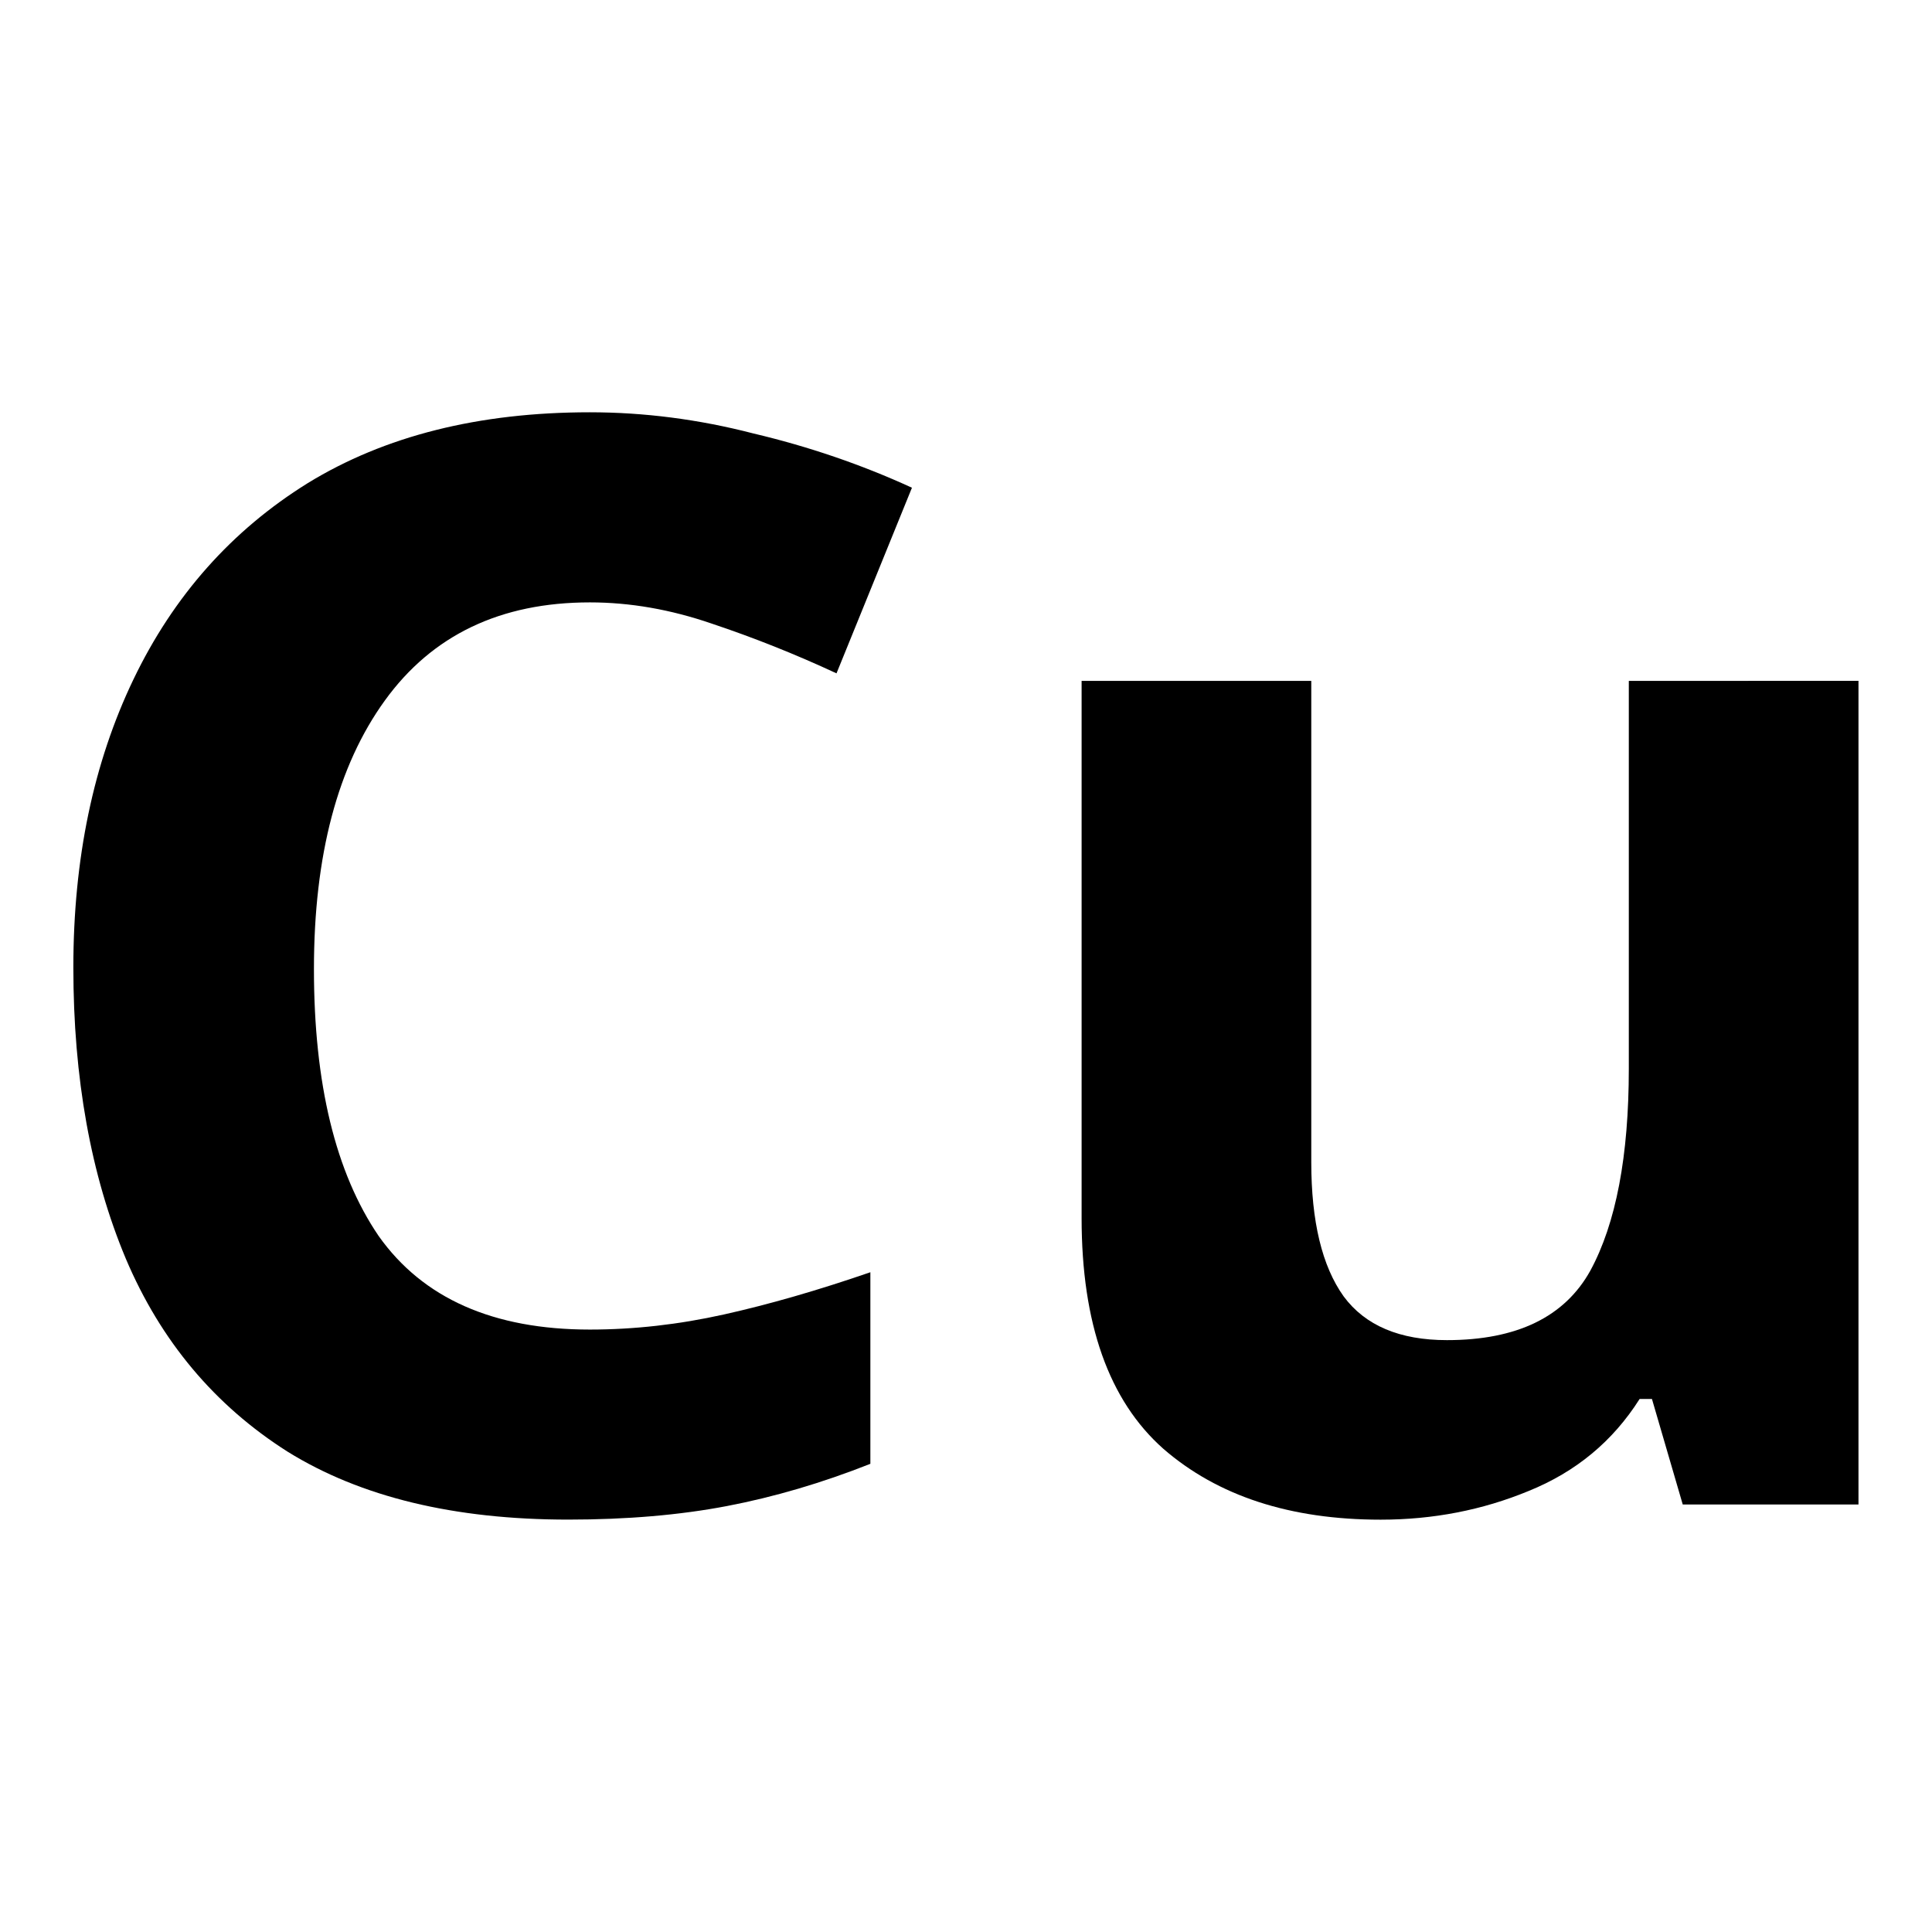
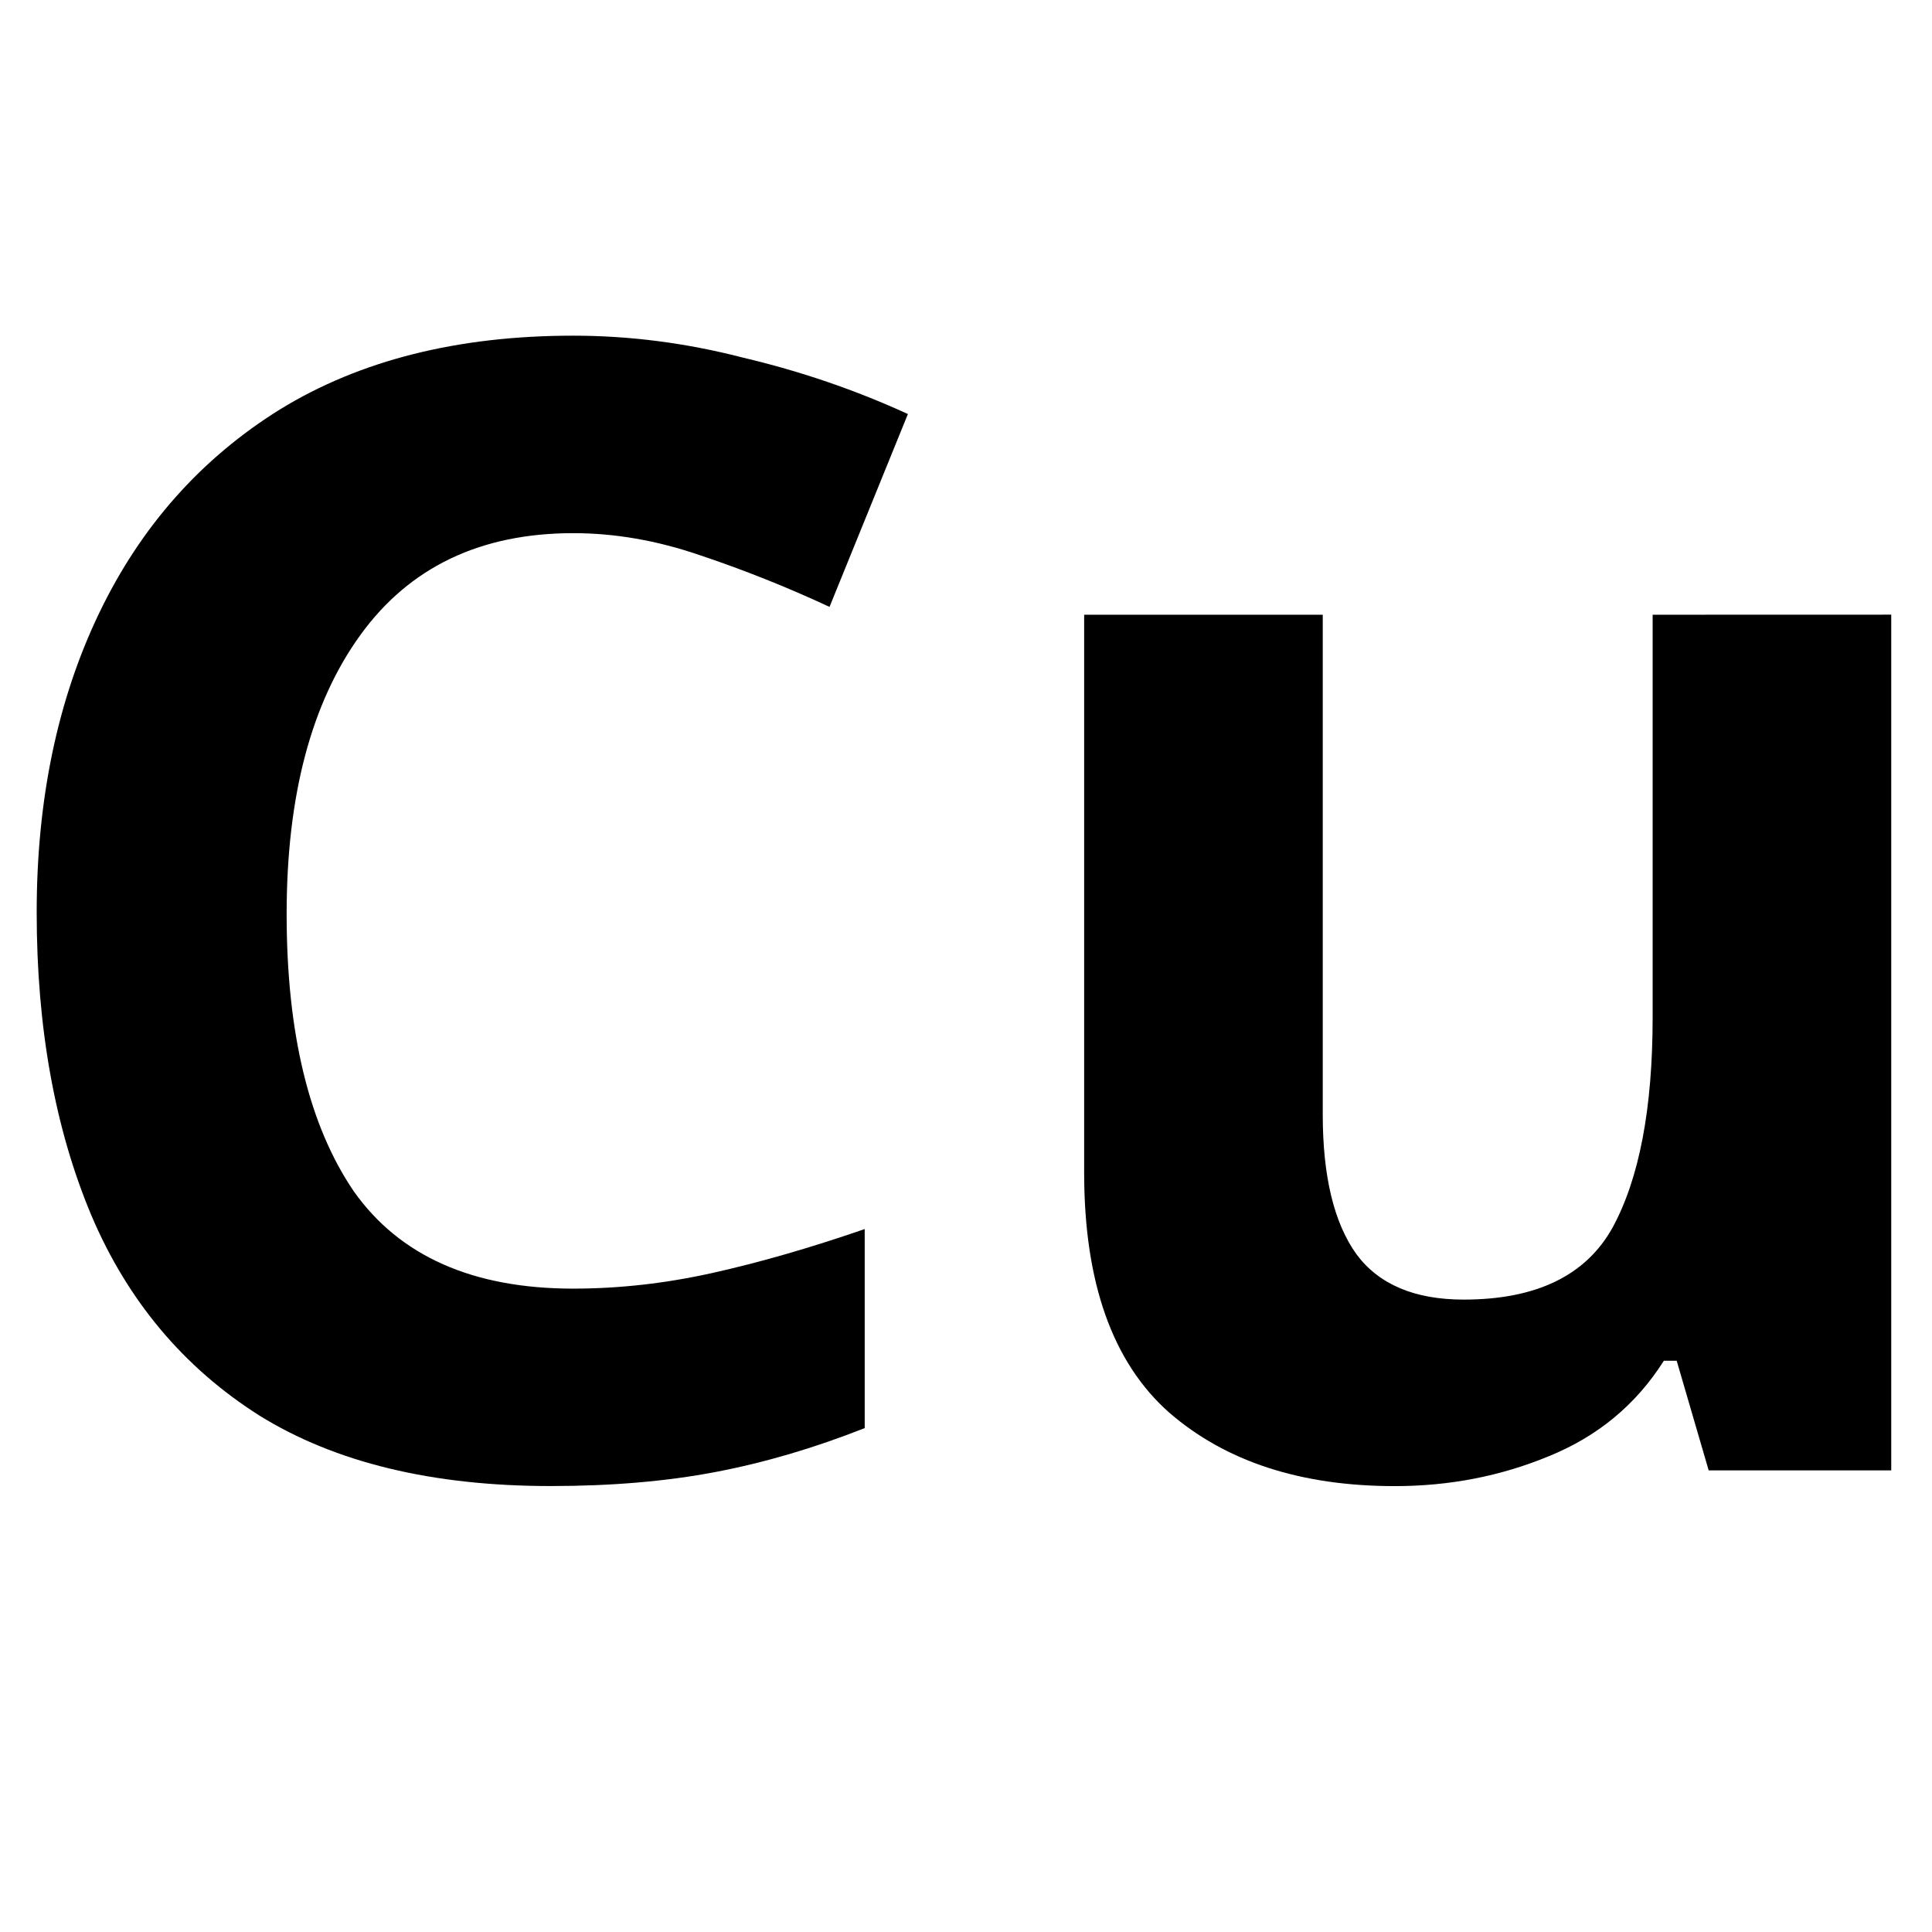
- <svg xmlns="http://www.w3.org/2000/svg" width="128" height="128" viewBox="0 0 33.867 33.867" version="1.1" id="svg5">
+ <svg xmlns="http://www.w3.org/2000/svg" width="128" height="128" viewBox="0 0 33.867 33.867" version="1.1" id="svg5" xml:space="preserve">
  <defs id="defs2" />
  <g id="layer2" style="display:inline">
-     <g aria-label="Cu" id="text114" style="font-size:22.578px;stroke-width:0.265" transform="matrix(1.196793,0,0,1.171294,-2.861132,-1.732053)">
+     <g aria-label="Cu" id="text114" style="font-size:22.578px;stroke-width:0.265" transform="matrix(1.243331,0,0,1.216841,-3.664993,-3.42346)">
      <path d="m 11.031,10.494 q -1.964,0 -3.003,1.468 -1.039,1.468 -1.039,4.019 0,2.574 0.948,3.996 0.971,1.4 3.093,1.4 0.971,0 1.964,-0.226 0.993,-0.226 2.145,-0.632 v 2.867 q -1.061,0.429 -2.1,0.632 -1.039,0.203 -2.326,0.203 -2.506,0 -4.109,-1.016 -1.603,-1.039 -2.371,-2.89 -0.768,-1.874 -0.768,-4.358 0,-2.438 0.881,-4.312 0.881,-1.874 2.551,-2.935 1.693,-1.061 4.132,-1.061 1.197,0 2.393,0.316 1.219,0.294 2.326,0.813 L 14.643,11.556 Q 13.74,11.127 12.814,10.811 11.911,10.494 11.031,10.494 Z" style="font-weight:bold;-inkscape-font-specification:'sans-serif Bold';text-align:center;text-anchor:middle" id="path168" />
      <path d="m 29.612,11.668 v 12.327 h -2.574 L 26.587,22.416 h -0.181 q -0.587,0.948 -1.626,1.377 -1.016,0.429 -2.167,0.429 -1.987,0 -3.183,-1.061 -1.197,-1.084 -1.197,-3.454 v -8.038 h 3.364 v 7.202 q 0,1.332 0.474,2.009 0.474,0.655 1.513,0.655 1.535,0 2.1,-1.039 0.564,-1.061 0.564,-3.025 v -5.802 z" style="font-weight:bold;-inkscape-font-specification:'sans-serif Bold';text-align:center;text-anchor:middle" id="path170" />
    </g>
  </g>
</svg>
